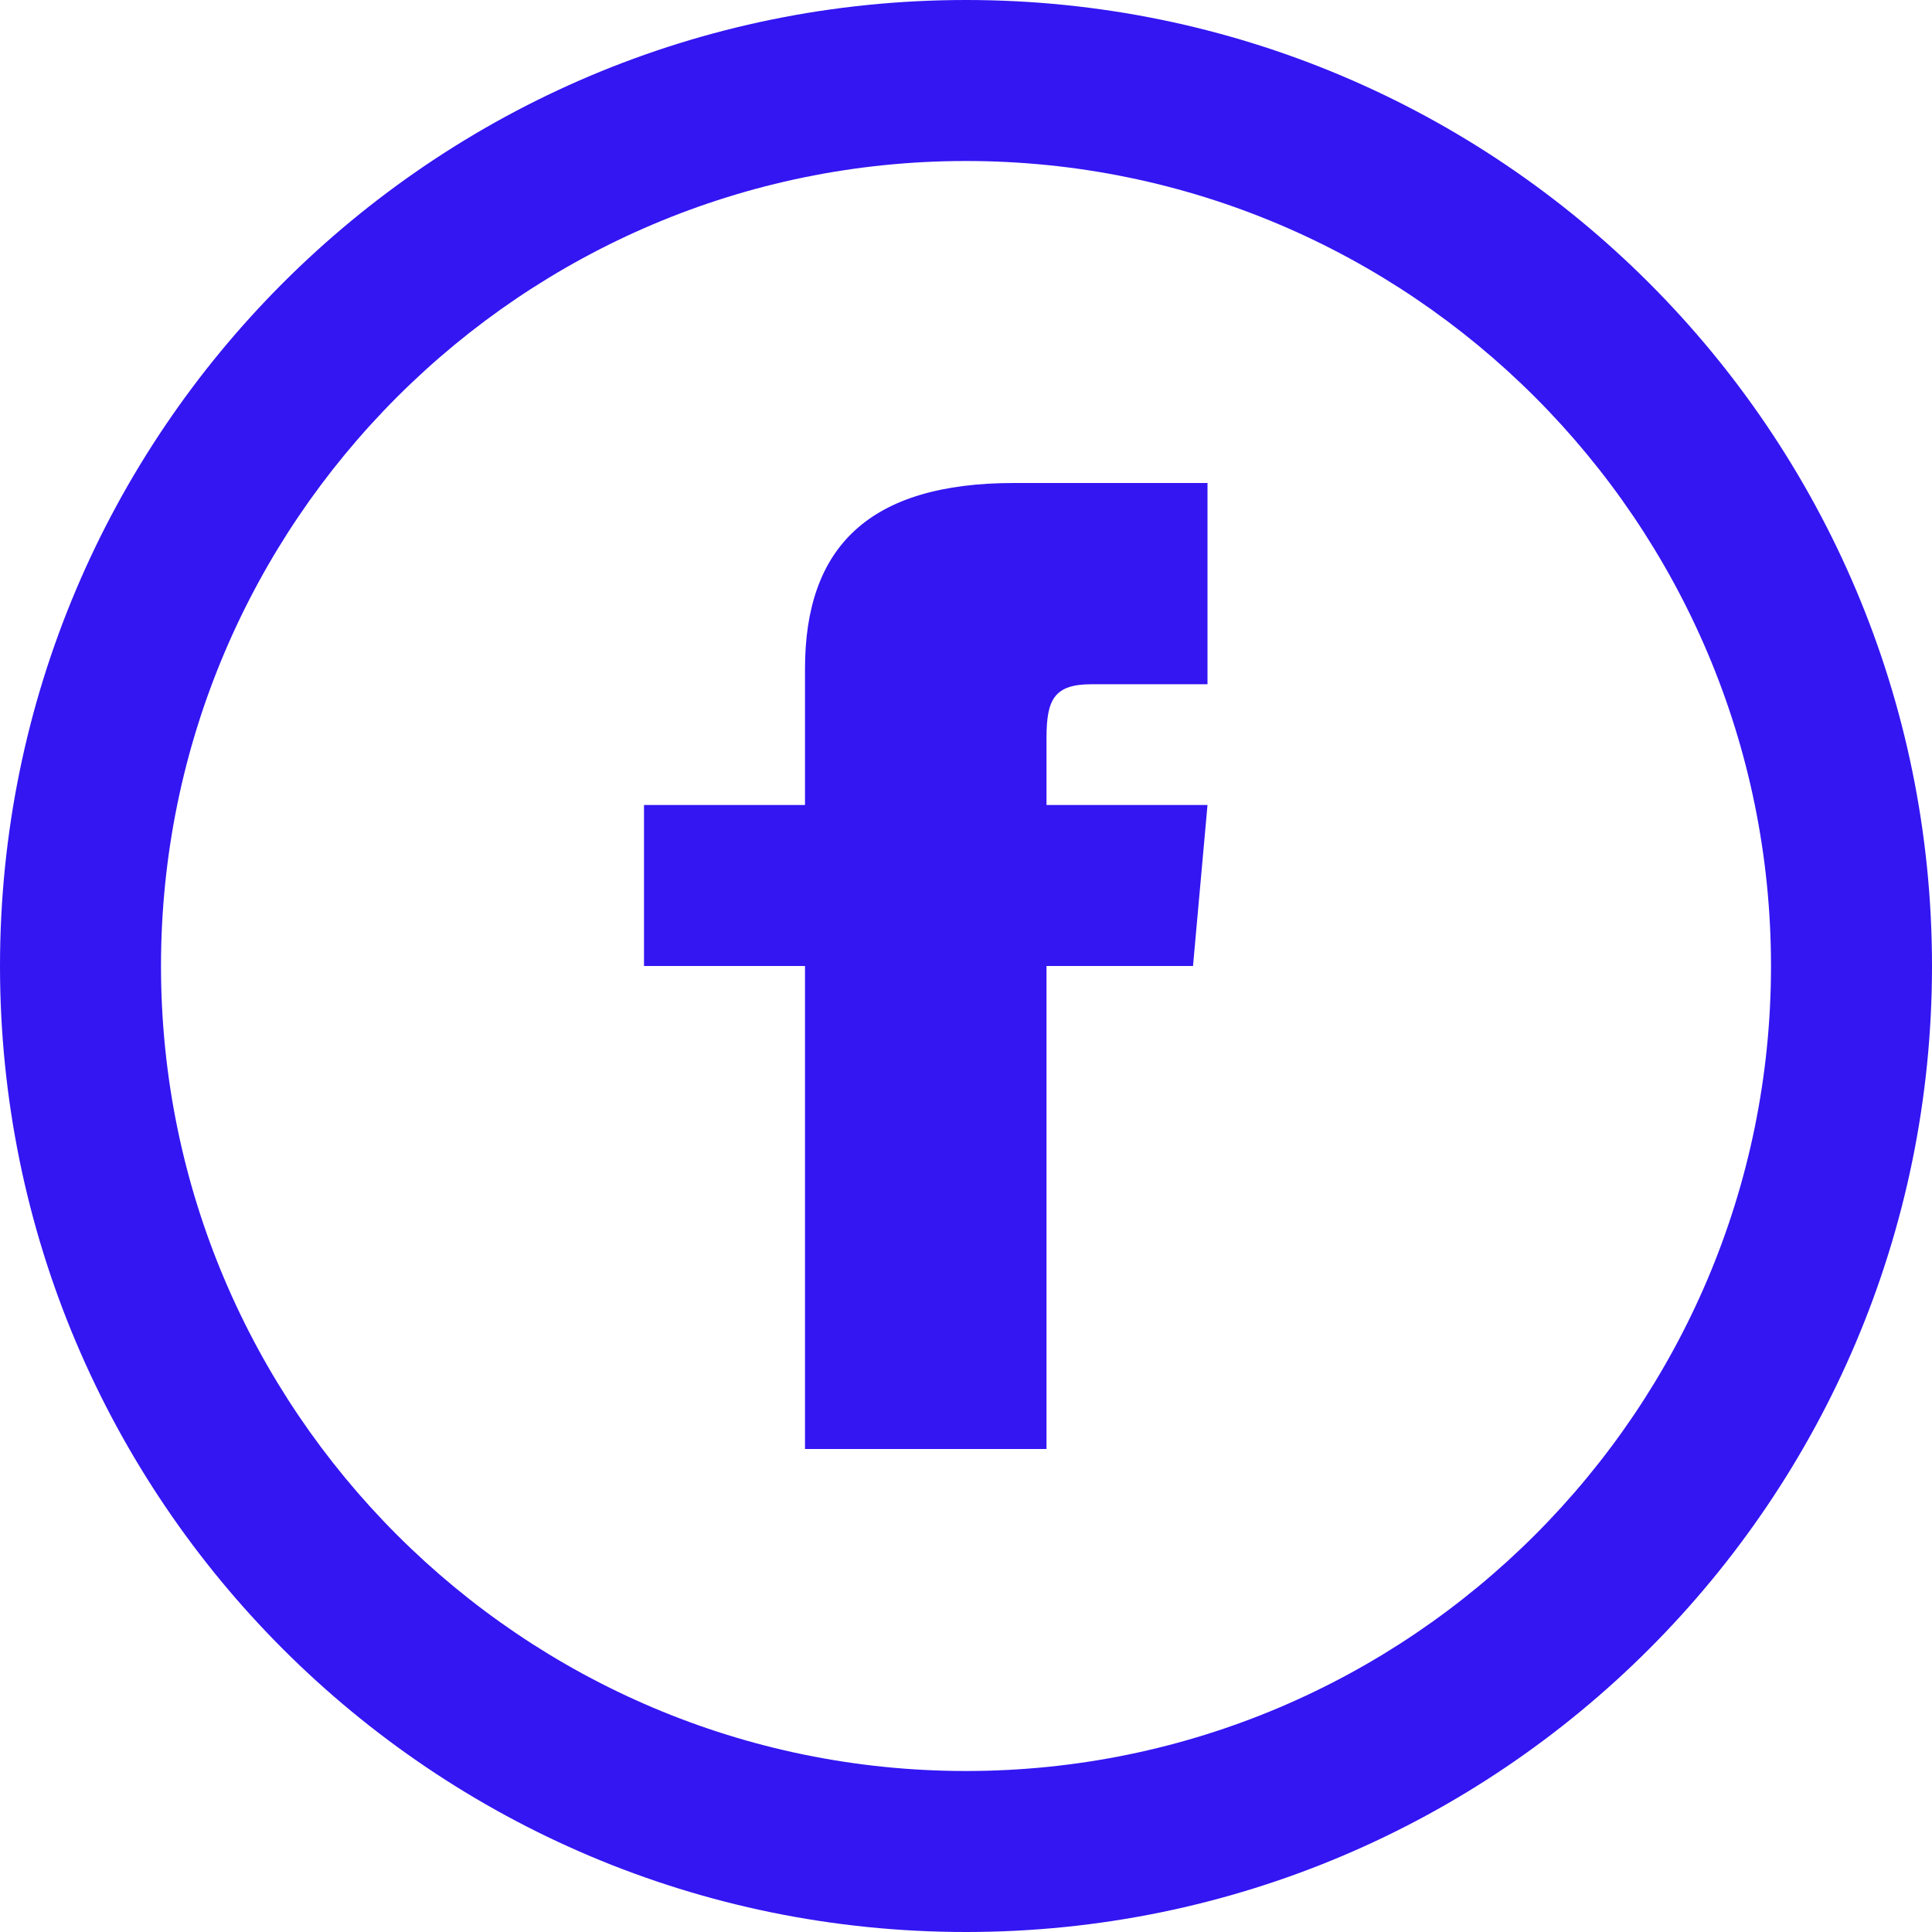
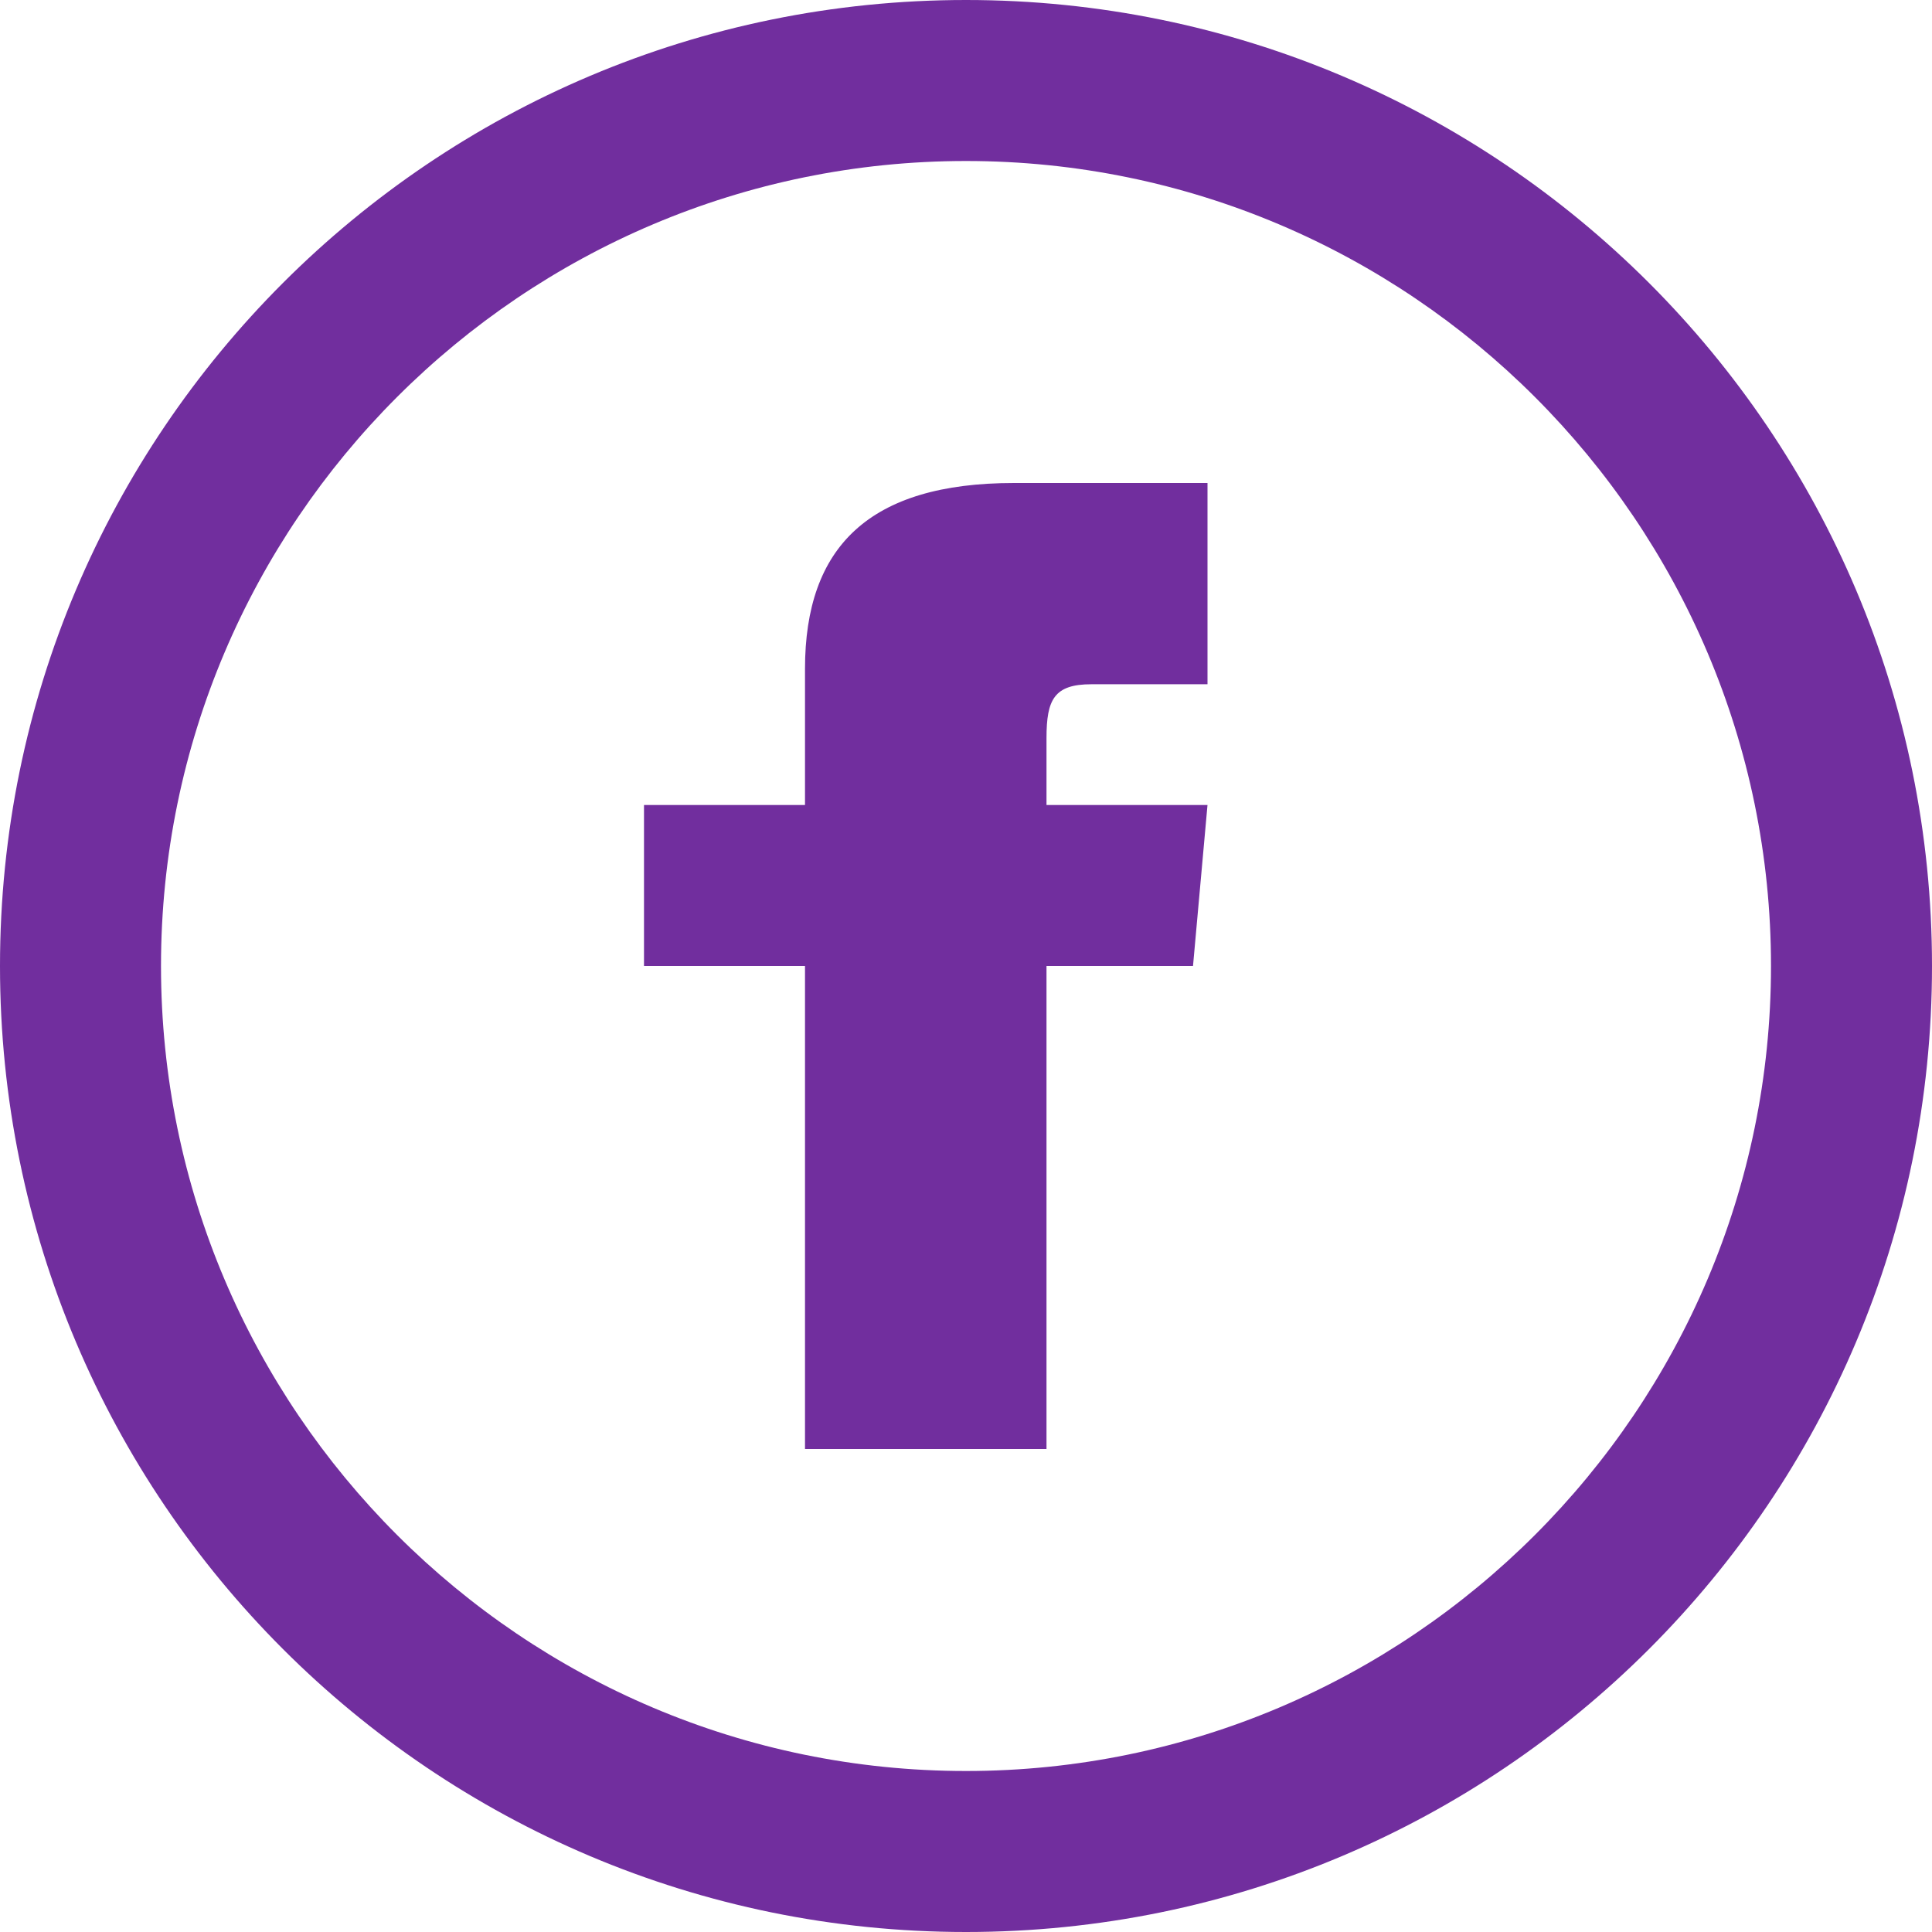
- <svg xmlns="http://www.w3.org/2000/svg" fill="#3316F2" width="24" height="24" viewBox="0 0 24 24">
+ <svg xmlns="http://www.w3.org/2000/svg" fill="#712E9E" width="24" height="24" viewBox="0 0 24 24">
  <path d="M12 2c5.514 0 10 4.486 10 10s-4.486 10-10 10-10-4.486-10-10 4.486-10 10-10zm0-2c-6.627 0-12 5.373-12 12s5.373 12 12 12 12-5.373 12-12-5.373-12-12-12zm-2 10h-2v2h2v6h3v-6h1.82l.18-2h-2v-.833c0-.478.096-.667.558-.667h1.442v-2.5h-2.404c-1.798 0-2.596.792-2.596 2.308v1.692z" />
</svg>
